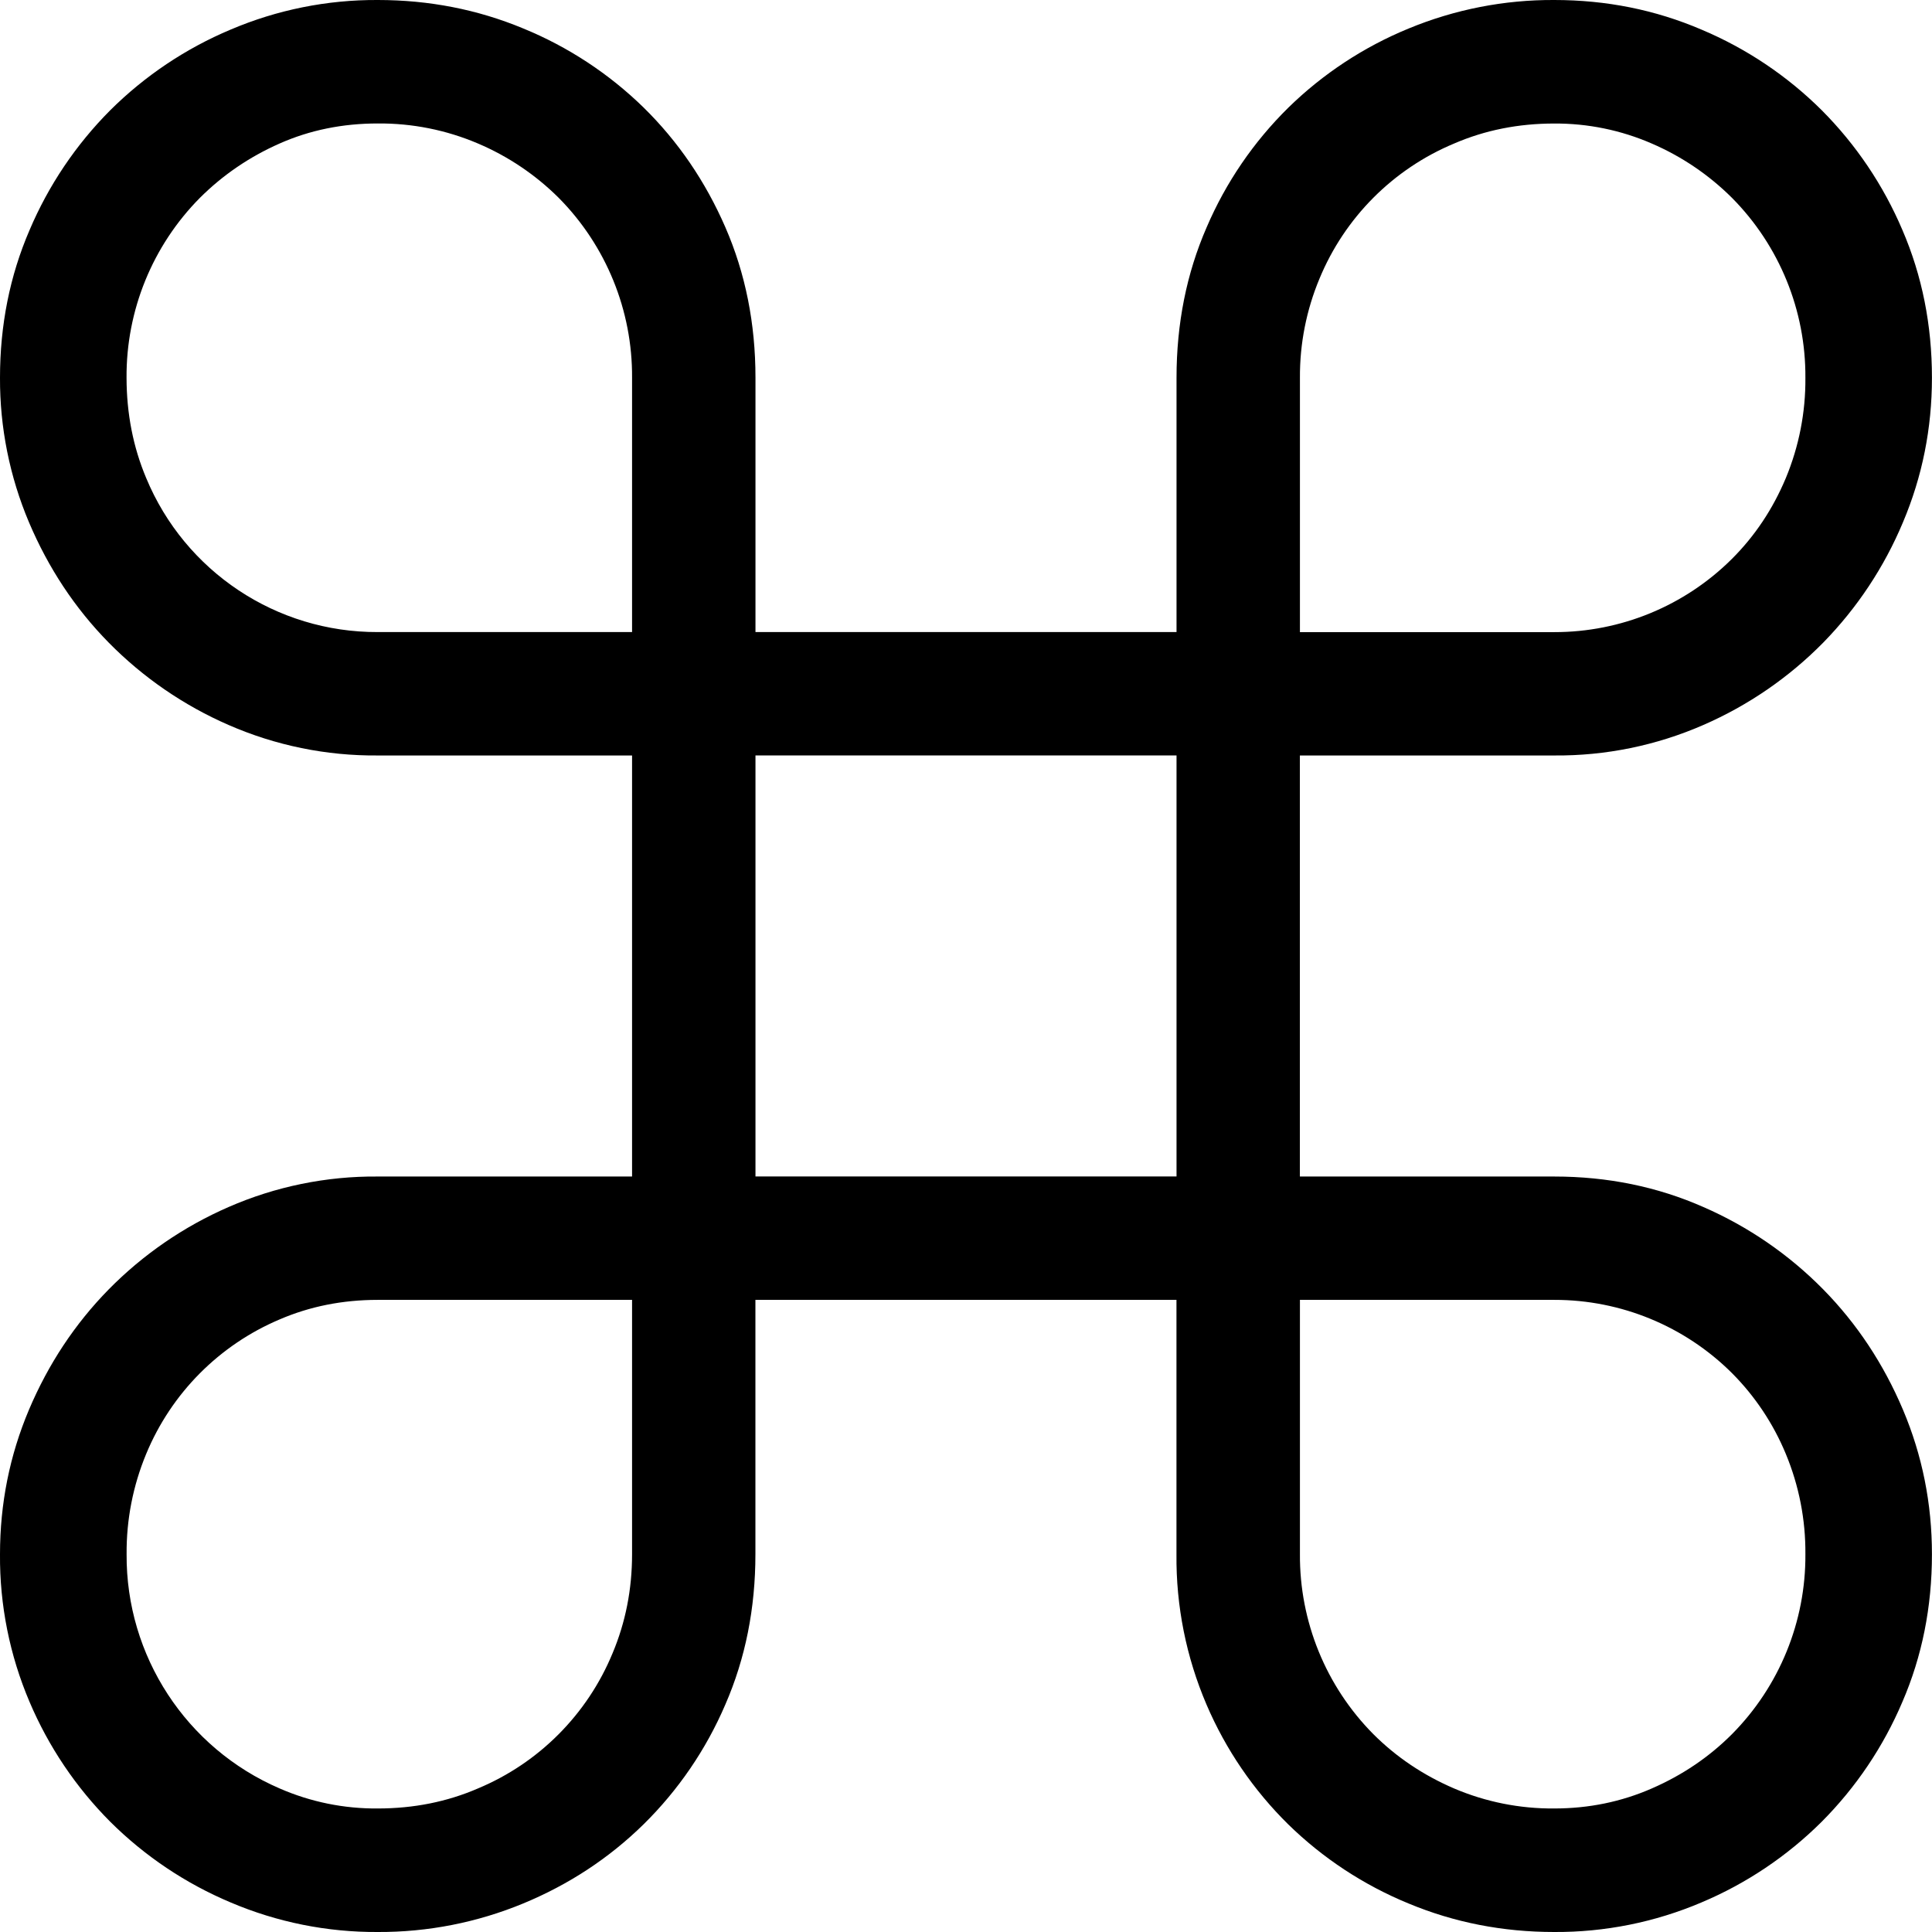
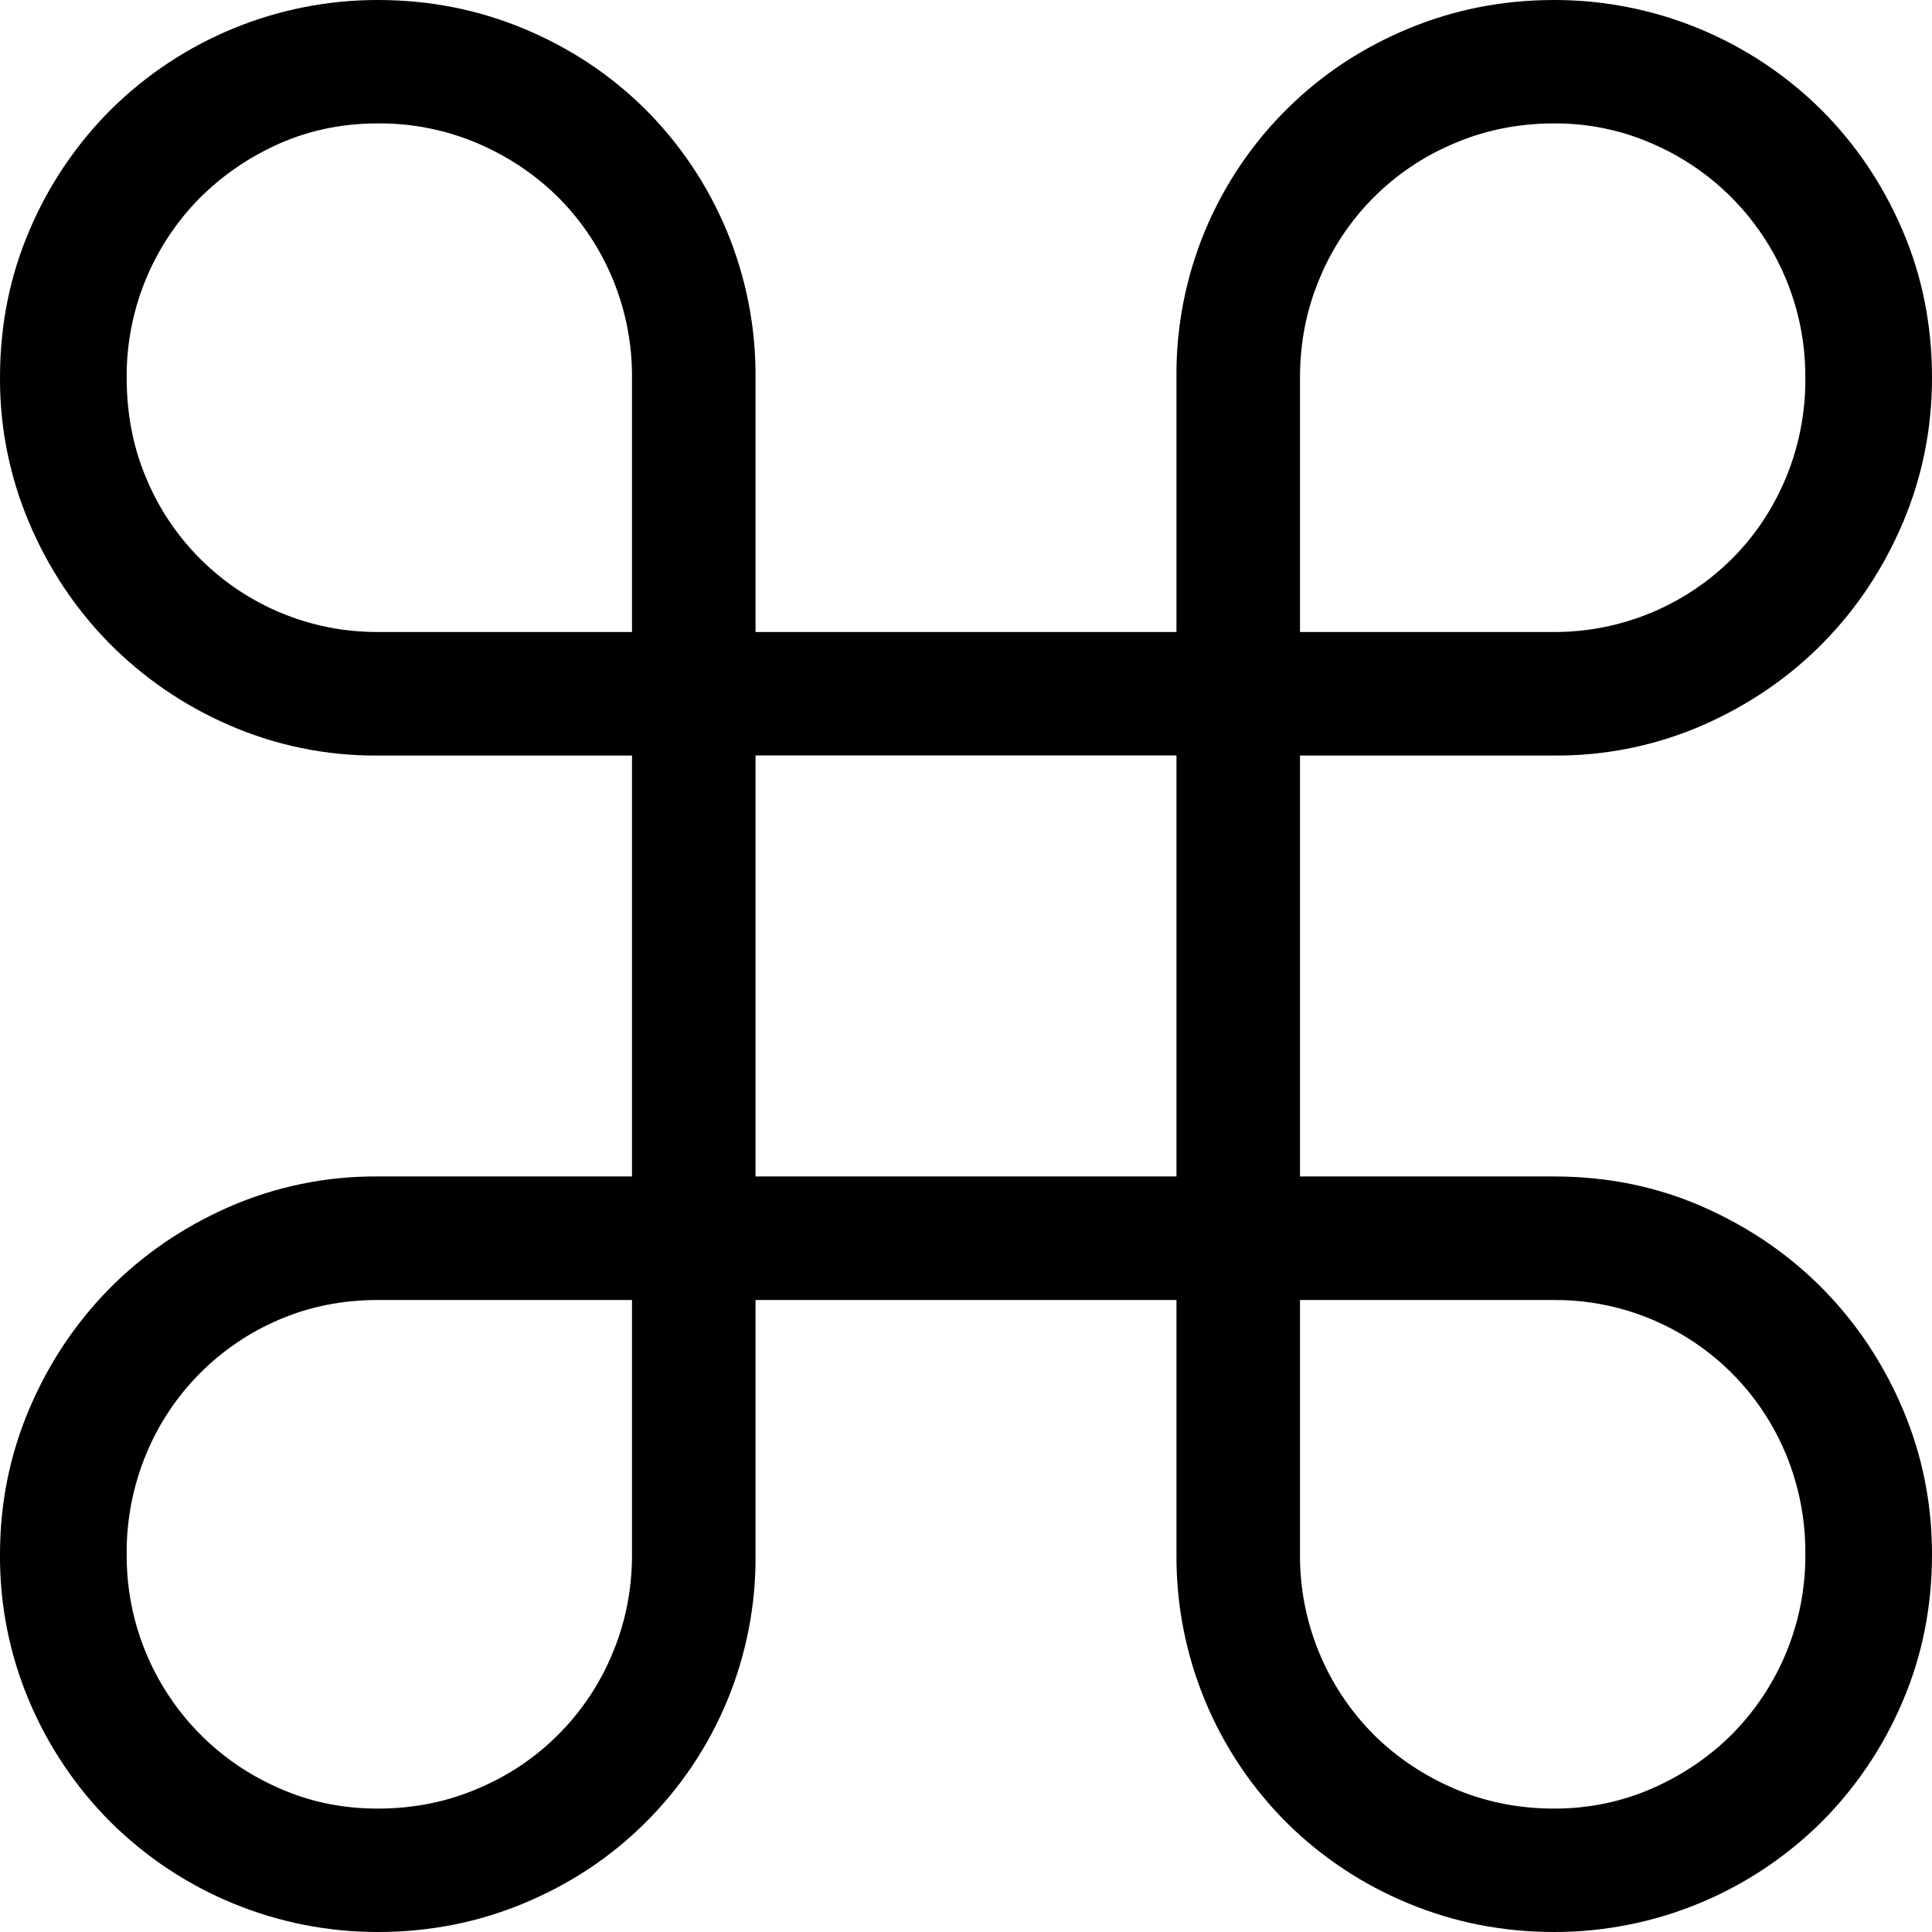
- <svg xmlns="http://www.w3.org/2000/svg" width="32" height="32" viewBox="0 0 32 32">
-   <path fill-rule="evenodd" d="M6.257 12.513a6.04 6.04 0 0 1-2.473-.506A6.336 6.336 0 0 1 1.8 10.643c-.56-.57-.999-1.235-1.32-1.992A6.082 6.082 0 0 1 0 6.257c0-.874.163-1.69.49-2.447a6.3 6.3 0 0 1 1.336-1.984A6.274 6.274 0 0 1 3.82.49 6.137 6.137 0 0 1 6.257 0c.85 0 1.654.157 2.411.472a6.235 6.235 0 0 1 1.993 1.31c.57.56 1.022 1.221 1.354 1.984.332.763.498 1.594.498 2.49v4.213h6.974V6.257c0-.897.166-1.728.498-2.49a6.217 6.217 0 0 1 1.354-1.984A6.235 6.235 0 0 1 23.332.472 6.224 6.224 0 0 1 25.743 0c.863 0 1.675.163 2.438.49a6.274 6.274 0 0 1 1.993 1.336A6.3 6.3 0 0 1 31.51 3.81c.326.757.489 1.573.489 2.447 0 .839-.16 1.637-.48 2.394a6.358 6.358 0 0 1-1.32 1.992 6.336 6.336 0 0 1-1.984 1.364 6.04 6.04 0 0 1-2.473.506h-4.212v6.974h4.212c.886 0 1.71.169 2.473.506a6.336 6.336 0 0 1 1.984 1.364c.56.57.999 1.235 1.32 1.992.32.757.48 1.555.48 2.394 0 .874-.163 1.69-.49 2.447a6.3 6.3 0 0 1-1.336 1.984 6.274 6.274 0 0 1-1.993 1.337 6.137 6.137 0 0 1-2.438.489c-.85 0-1.654-.157-2.411-.472a6.235 6.235 0 0 1-1.993-1.31 6.217 6.217 0 0 1-1.354-1.984 6.174 6.174 0 0 1-.498-2.49V21.53h-6.974v4.212c0 .897-.166 1.728-.498 2.49a6.217 6.217 0 0 1-1.354 1.984c-.571.56-1.235.997-1.993 1.311A6.224 6.224 0 0 1 6.257 32a6.137 6.137 0 0 1-2.438-.49 6.274 6.274 0 0 1-1.993-1.336A6.3 6.3 0 0 1 .49 28.19 6.118 6.118 0 0 1 0 25.743c0-.839.16-1.637.48-2.394.321-.757.76-1.421 1.32-1.992a6.336 6.336 0 0 1 1.984-1.364 6.04 6.04 0 0 1 2.473-.506h4.212v-6.974H6.257zm4.212-2.044V6.257a4.195 4.195 0 0 0-1.215-2.98 4.255 4.255 0 0 0-1.337-.9 4.143 4.143 0 0 0-1.66-.332c-.583 0-1.125.11-1.626.332-.5.221-.94.521-1.32.9a4.195 4.195 0 0 0-1.215 2.98c.001.594.109 1.147.325 1.66a4.136 4.136 0 0 0 3.836 2.552h4.212zM6.257 21.53c-.583 0-1.125.108-1.626.324a4.136 4.136 0 0 0-2.21 2.228 4.24 4.24 0 0 0-.324 1.66 4.195 4.195 0 0 0 2.534 3.88 3.976 3.976 0 0 0 1.626.332c.594 0 1.147-.11 1.66-.332a4.136 4.136 0 0 0 2.228-2.237c.216-.513.324-1.06.324-1.643v-4.212H6.257zM25.743 10.47a4.162 4.162 0 0 0 2.945-1.215c.379-.379.676-.824.891-1.337a4.24 4.24 0 0 0 .324-1.66 4.195 4.195 0 0 0-1.215-2.98 4.283 4.283 0 0 0-1.328-.9 3.995 3.995 0 0 0-1.617-.332c-.594 0-1.147.11-1.66.332a4.136 4.136 0 0 0-2.228 2.237 4.195 4.195 0 0 0-.324 1.643v4.212h4.212zM21.531 21.53v4.212a4.195 4.195 0 0 0 1.215 2.98c.379.379.824.679 1.337.9a4.143 4.143 0 0 0 1.66.332c.571 0 1.11-.11 1.617-.332.507-.221.95-.521 1.328-.9a4.195 4.195 0 0 0 1.215-2.98 4.24 4.24 0 0 0-.324-1.66 4.136 4.136 0 0 0-.89-1.337 4.162 4.162 0 0 0-2.946-1.215h-4.212zm-2.044-9.018h-6.974v6.974h6.974v-6.974z" />
+ <svg xmlns="http://www.w3.org/2000/svg" viewBox="0 0 16 16">
+   <path fill-rule="evenodd" d="M3.128 6.257a3.02 3.02 0 0 1-1.236-.254A3.168 3.168 0 0 1 .9 5.322c-.28-.286-.5-.618-.66-.996A3.041 3.041 0 0 1 0 3.128c0-.437.082-.844.245-1.223A3.15 3.15 0 0 1 .913.913 3.137 3.137 0 0 1 3.128 0c.426 0 .828.079 1.206.236.379.157.711.376.996.655a3.109 3.109 0 0 1 .927 2.237v2.106h3.486V3.128A3.087 3.087 0 0 1 10.67.891c.285-.28.617-.498.996-.655.378-.157.78-.236 1.206-.236a3.137 3.137 0 0 1 2.215.913c.282.283.505.613.668.992.163.379.245.786.245 1.223 0 .42-.08.819-.24 1.198-.16.378-.38.71-.66.996-.28.285-.61.512-.992.681a3.02 3.02 0 0 1-1.236.254h-2.106v3.486h2.106c.442 0 .855.085 1.236.254.382.169.712.396.992.681.28.286.5.618.66.996.16.38.24.778.24 1.198 0 .437-.082.844-.245 1.223a3.15 3.15 0 0 1-.668.992 3.137 3.137 0 0 1-2.215.913c-.426 0-.828-.079-1.206-.236a3.118 3.118 0 0 1-.996-.655 3.109 3.109 0 0 1-.927-2.237v-2.106H6.257v2.106a3.087 3.087 0 0 1-.927 2.237c-.285.28-.617.498-.996.655-.378.157-.78.236-1.206.236a3.137 3.137 0 0 1-2.215-.913 3.15 3.15 0 0 1-.668-.992A3.059 3.059 0 0 1 0 12.872c0-.42.08-.819.24-1.198.16-.378.38-.71.66-.996.28-.285.61-.512.992-.681a3.02 3.02 0 0 1 1.236-.254h2.106V6.257H3.128zm2.106-1.023V3.128a2.097 2.097 0 0 0-.607-1.49c-.19-.189-.412-.339-.669-.45a2.071 2.071 0 0 0-.83-.166c-.29 0-.562.056-.812.166-.25.111-.47.261-.66.45a2.097 2.097 0 0 0-.607 1.49c0 .297.053.574.161.83a2.068 2.068 0 0 0 1.918 1.276h2.106zm-2.106 5.532c-.29 0-.562.054-.812.161a2.068 2.068 0 0 0-1.105 1.114 2.12 2.12 0 0 0-.162.83 2.097 2.097 0 0 0 1.267 1.94c.25.111.521.167.812.167.297 0 .574-.056.83-.166a2.068 2.068 0 0 0 1.114-1.119c.108-.256.162-.53.162-.821v-2.106H3.128zm9.744-5.532a2.08 2.08 0 0 0 1.472-.607c.19-.19.338-.412.446-.669a2.12 2.12 0 0 0 .161-.83 2.097 2.097 0 0 0-1.271-1.94 1.997 1.997 0 0 0-.808-.166c-.297 0-.574.056-.83.166a2.068 2.068 0 0 0-1.114 1.119c-.108.256-.162.53-.162.821v2.106h2.106zm-2.106 5.532v2.106a2.097 2.097 0 0 0 .607 1.49c.19.189.412.339.669.45.256.11.533.166.83.166.285 0 .555-.056.808-.166.253-.111.475-.261.664-.45a2.097 2.097 0 0 0 .607-1.49 2.12 2.12 0 0 0-.161-.83 2.068 2.068 0 0 0-1.918-1.276h-2.106zm-1.023-4.51H6.257v3.487h3.486V6.257z" />
</svg>
